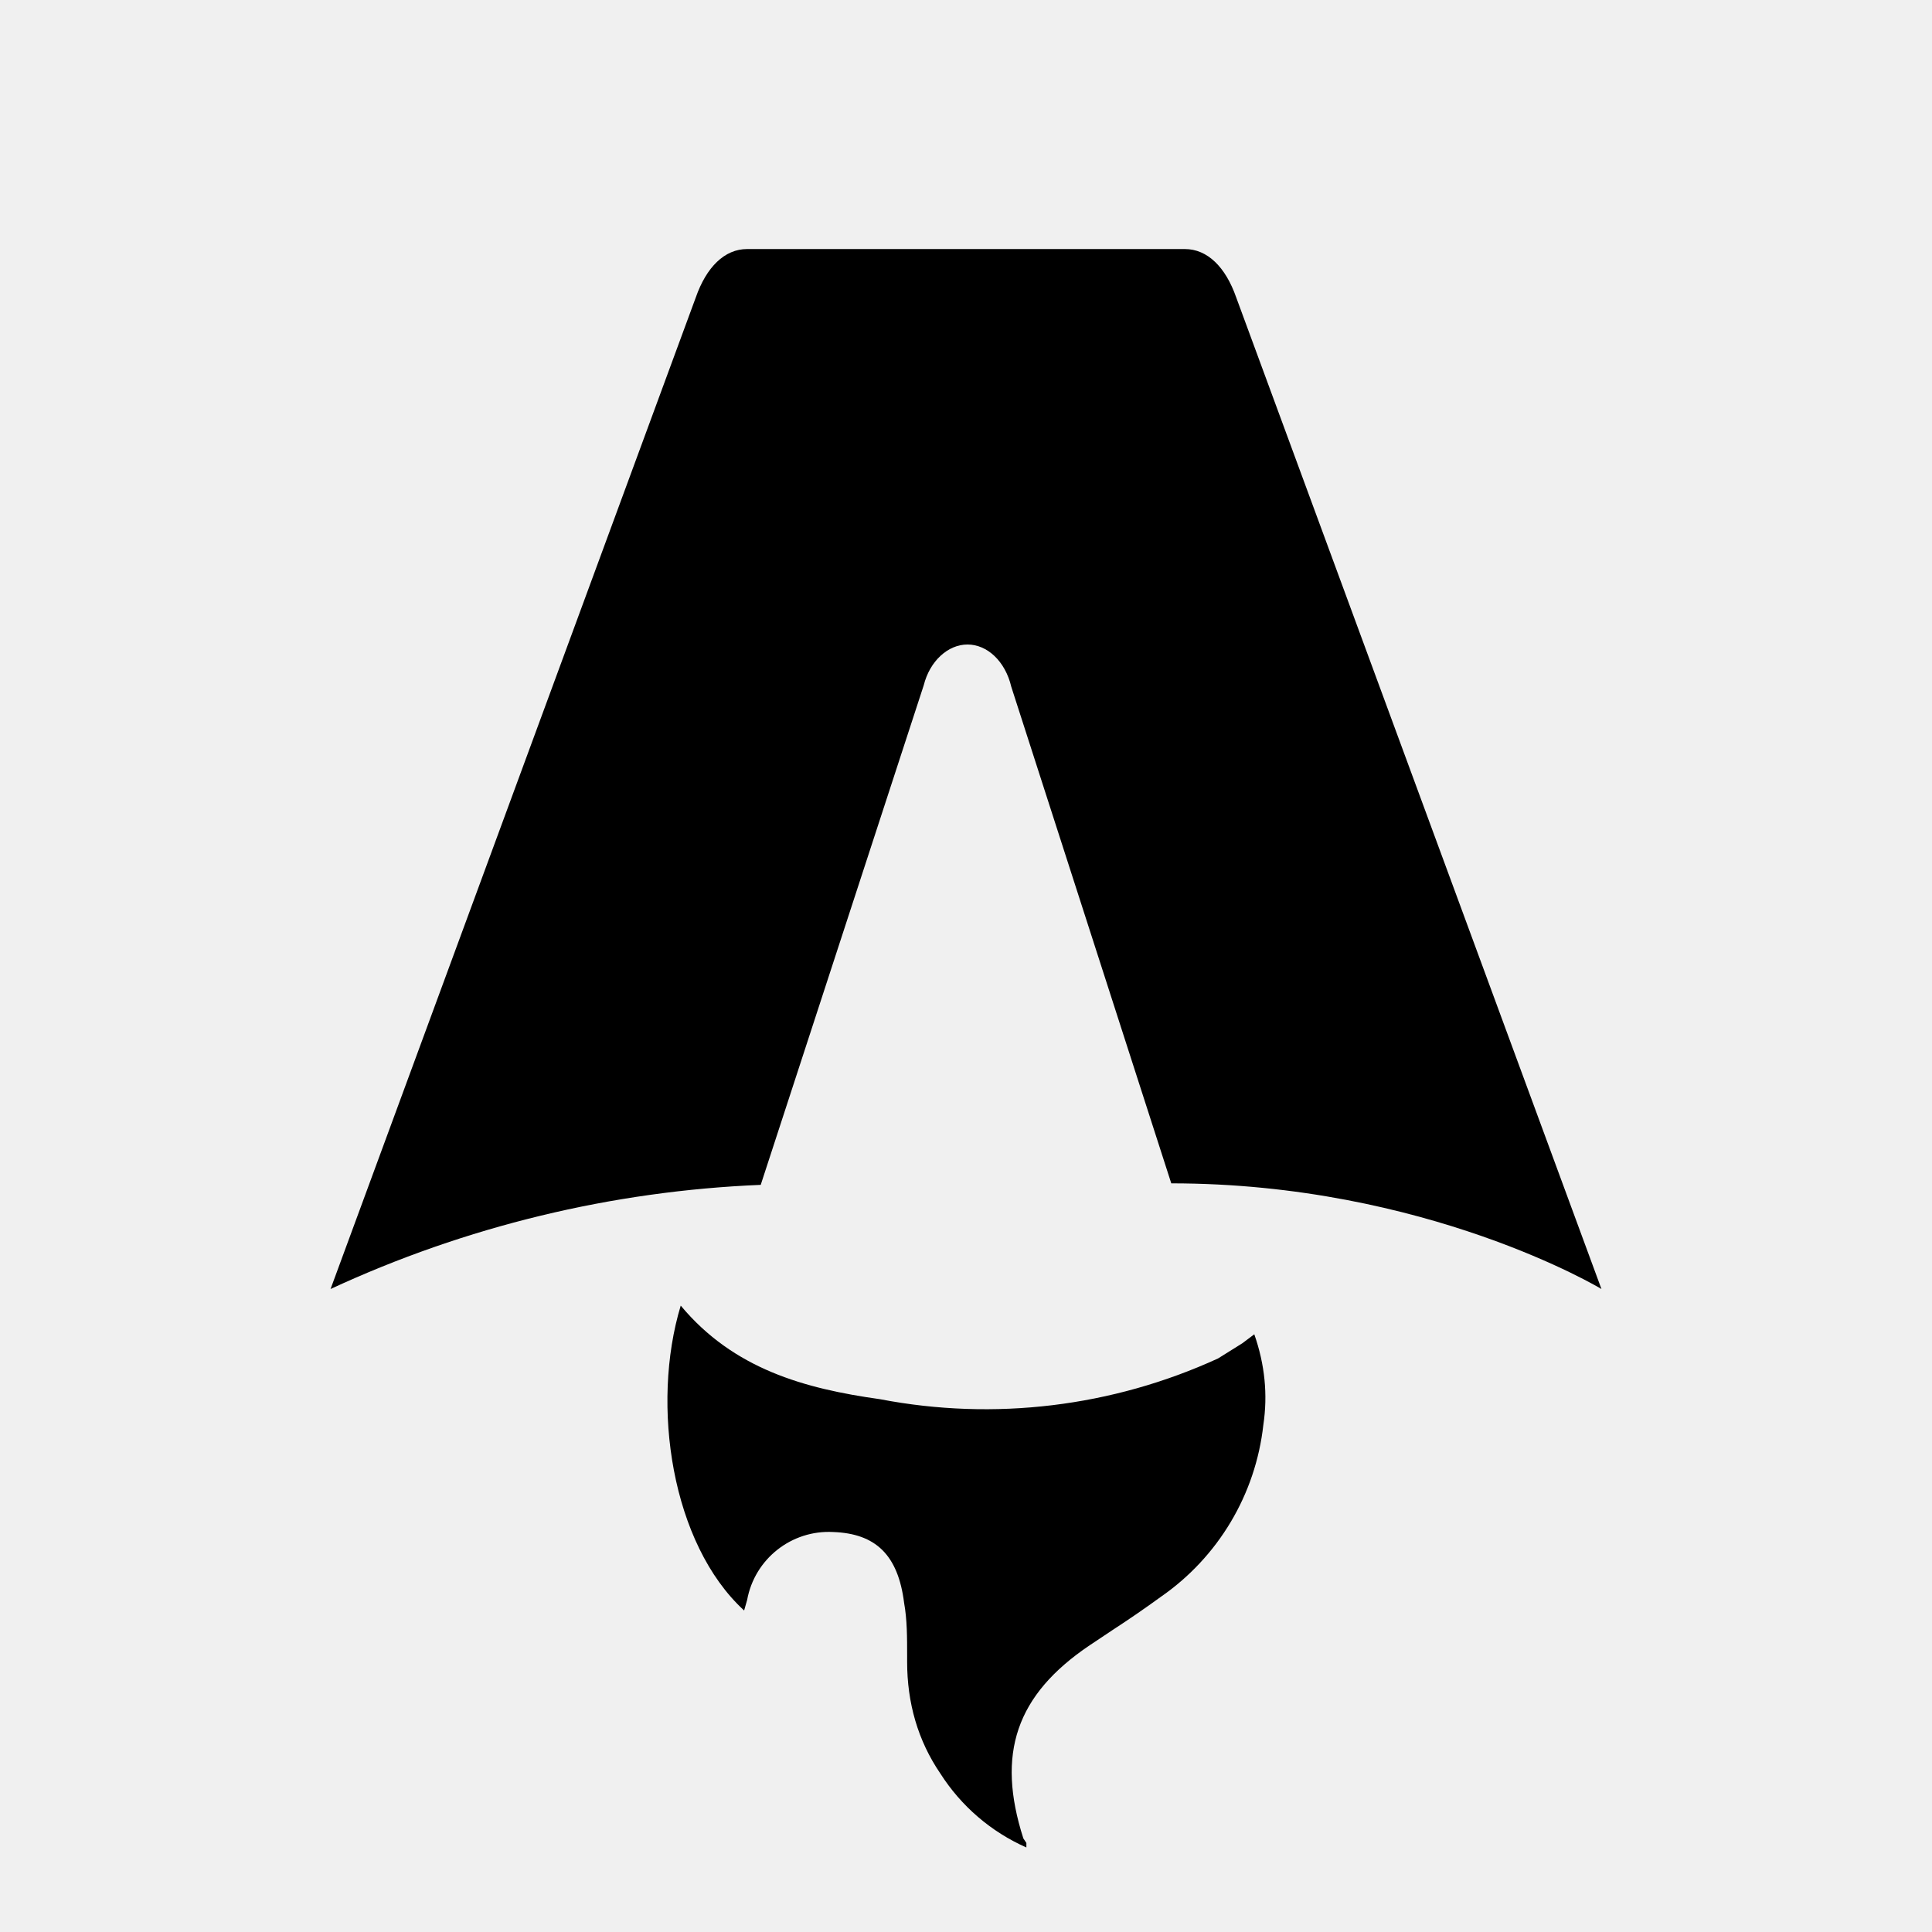
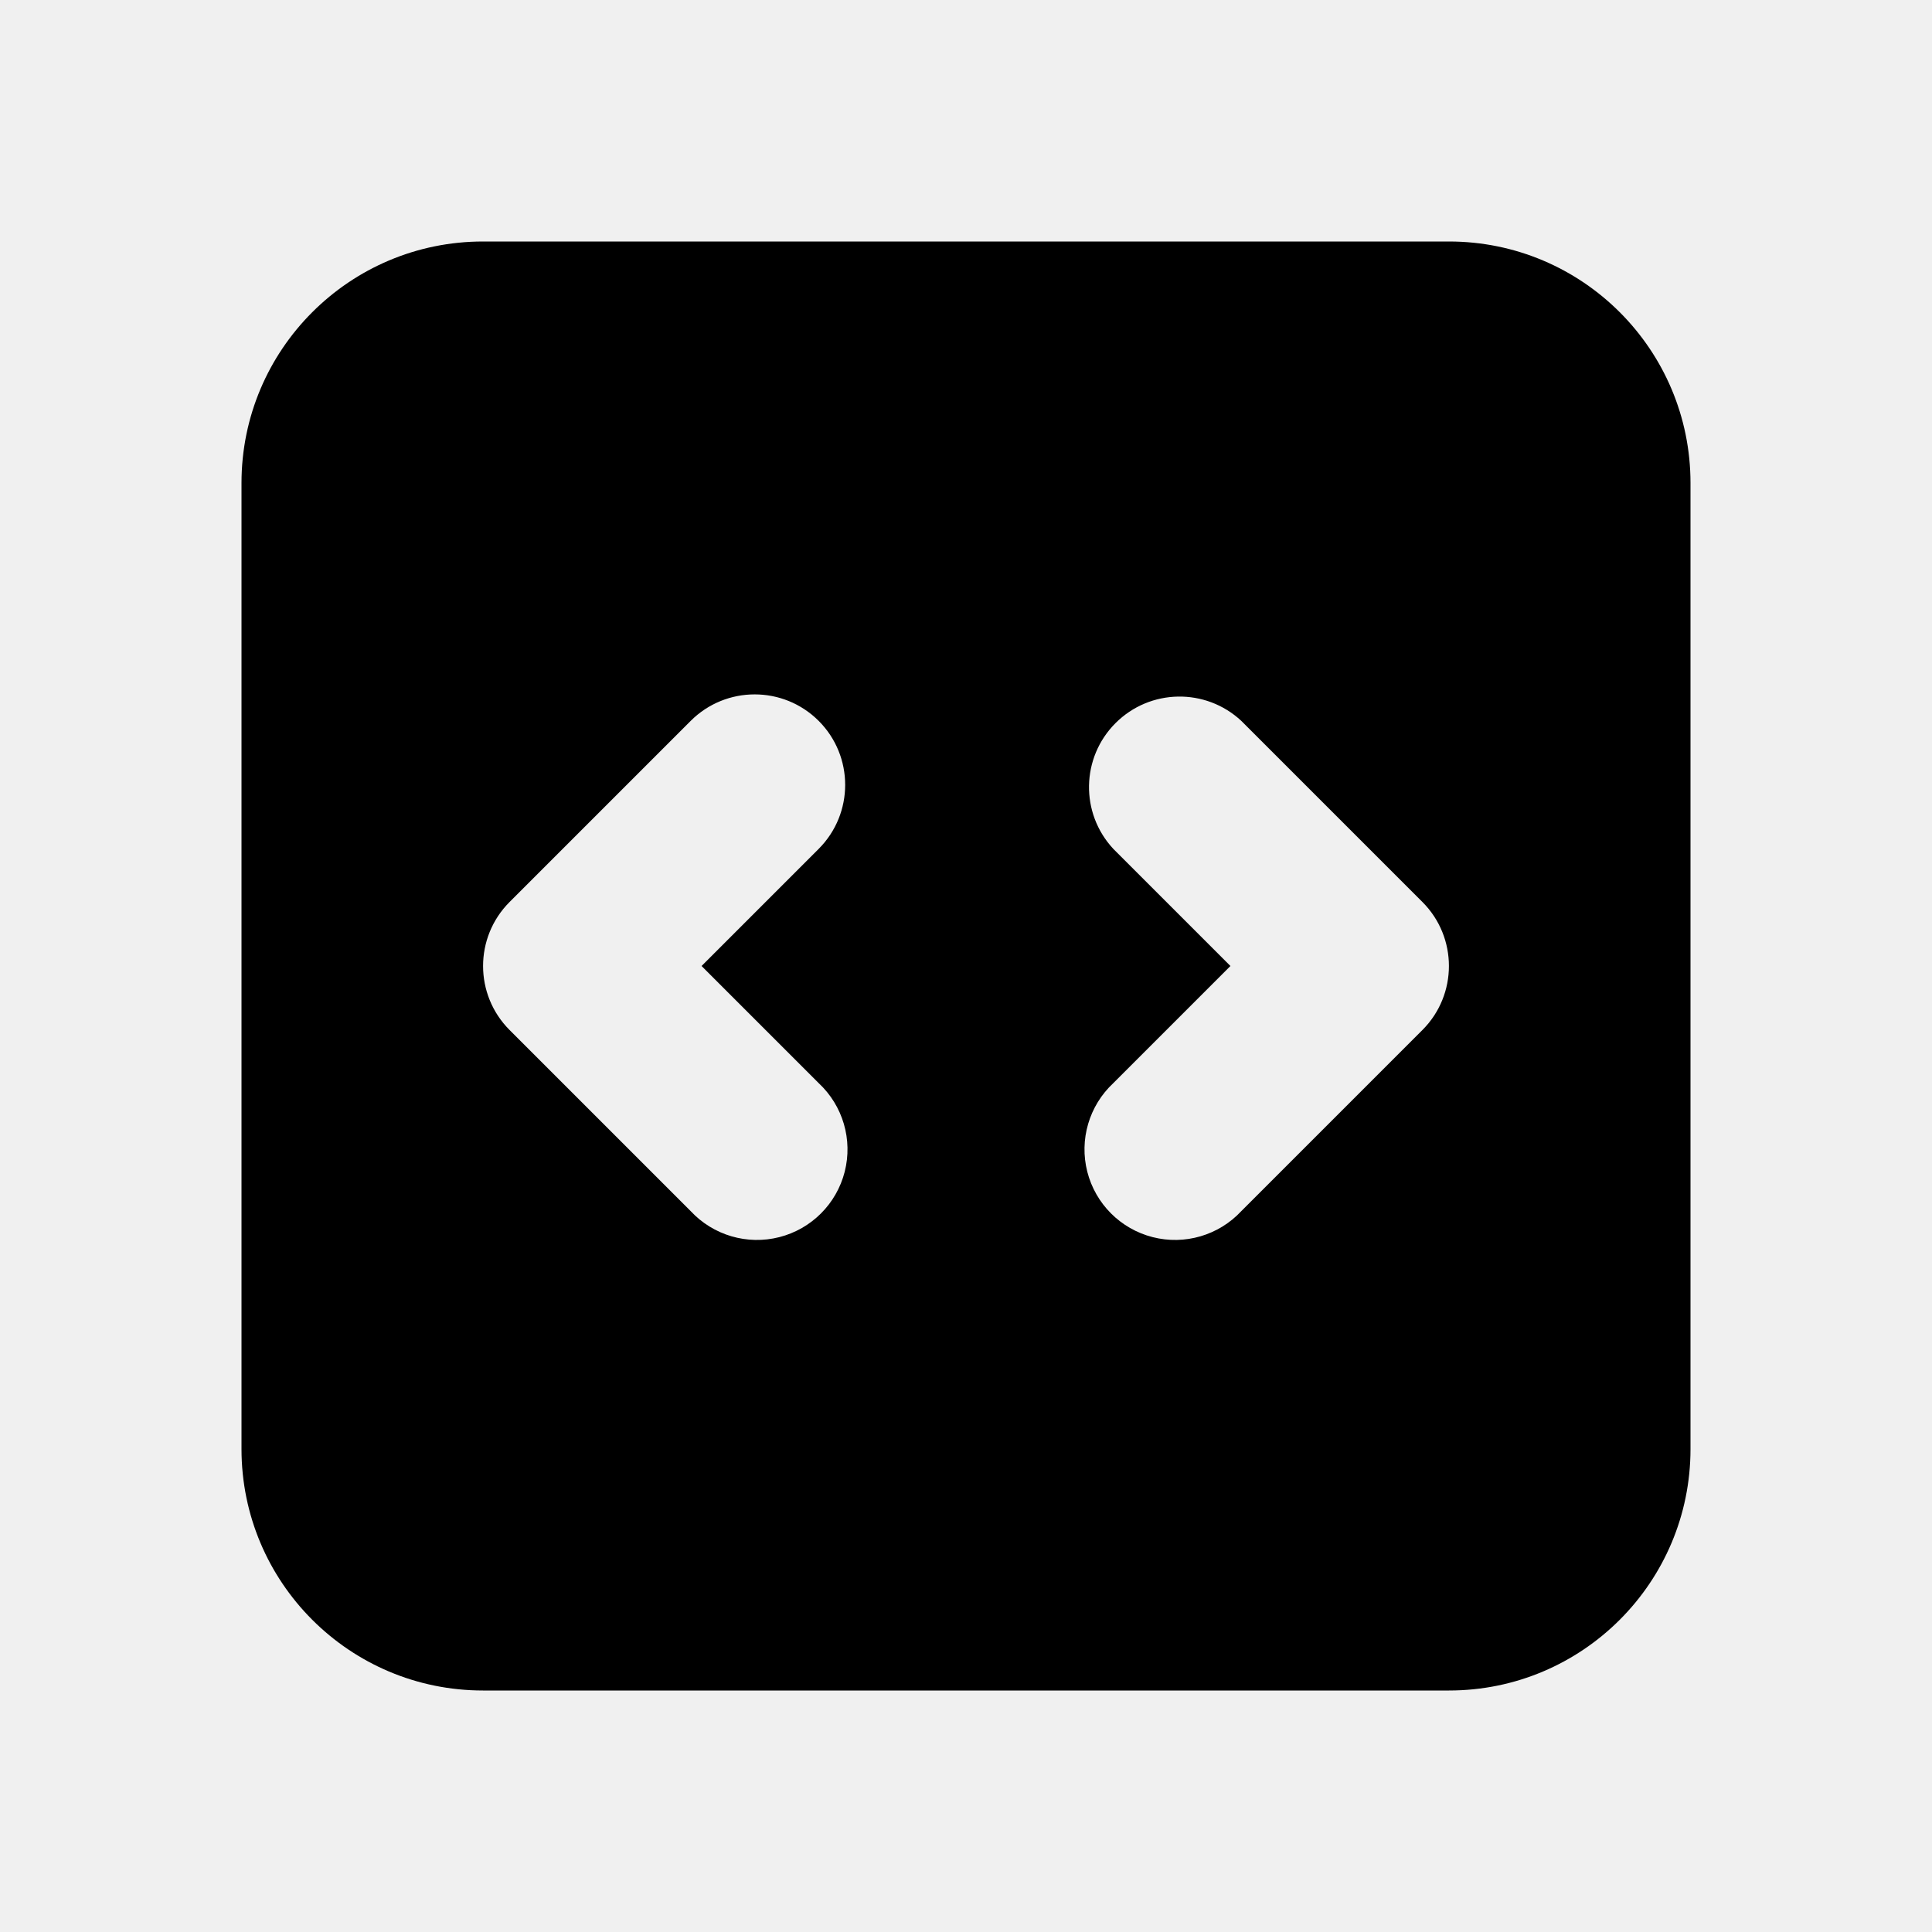
- <svg xmlns="http://www.w3.org/2000/svg" fill="none" viewBox="0 0 128 128">
-   <path d="M50.4 78.5a75.1 75.1 0 0 0-28.5 6.9l24.2-65.7c.7-2 1.9-3.2 3.4-3.2h29c1.5 0 2.7 1.2 3.4 3.2l24.2 65.7s-11.6-7-28.5-7L67 45.5c-.4-1.7-1.6-2.8-2.9-2.8-1.3 0-2.5 1.1-2.9 2.7L50.4 78.5Zm-1.1 28.2Zm-4.2-20.2c-2 6.6-.6 15.8 4.2 20.2a17.5 17.5 0 0 1 .2-.7 5.5 5.5 0 0 1 5.7-4.5c2.8.1 4.3 1.5 4.7 4.7.2 1.1.2 2.3.2 3.5v.4c0 2.7.7 5.2 2.2 7.4a13 13 0 0 0 5.7 4.9v-.3l-.2-.3c-1.8-5.6-.5-9.5 4.4-12.8l1.5-1a73 73 0 0 0 3.2-2.2 16 16 0 0 0 6.8-11.4c.3-2 .1-4-.6-6l-.8.6-1.6 1a37 37 0 0 1-22.4 2.7c-5-.7-9.7-2-13.2-6.2Z" />
+ <svg xmlns="http://www.w3.org/2000/svg" viewBox="0 0 16 16" fill="currentColor" width="16" height="16">
  <style>
        path { fill: #000; }
        @media (prefers-color-scheme: dark) {
            path { fill: #FFF; }
        }
    </style>
+   <path fill-rule="evenodd" d="M2 4a2 2 0 0 1 2-2h8a2 2 0 0 1 2 2v8a2 2 0 0 1-2 2H4a2 2 0 0 1-2-2V4Zm4.78 1.97a.75.75 0 0 1 0 1.06L5.81 8l.97.97a.75.75 0 1 1-1.06 1.06l-1.5-1.5a.75.75 0 0 1 0-1.06l1.5-1.5a.75.75 0 0 1 1.06 0Zm2.44 1.06a.75.75 0 0 1 1.06-1.06l1.5 1.5a.75.75 0 0 1 0 1.06l-1.5 1.5a.75.75 0 1 1-1.06-1.06l.97-.97-.97-.97Z" clip-rule="evenodd" />
</svg>
